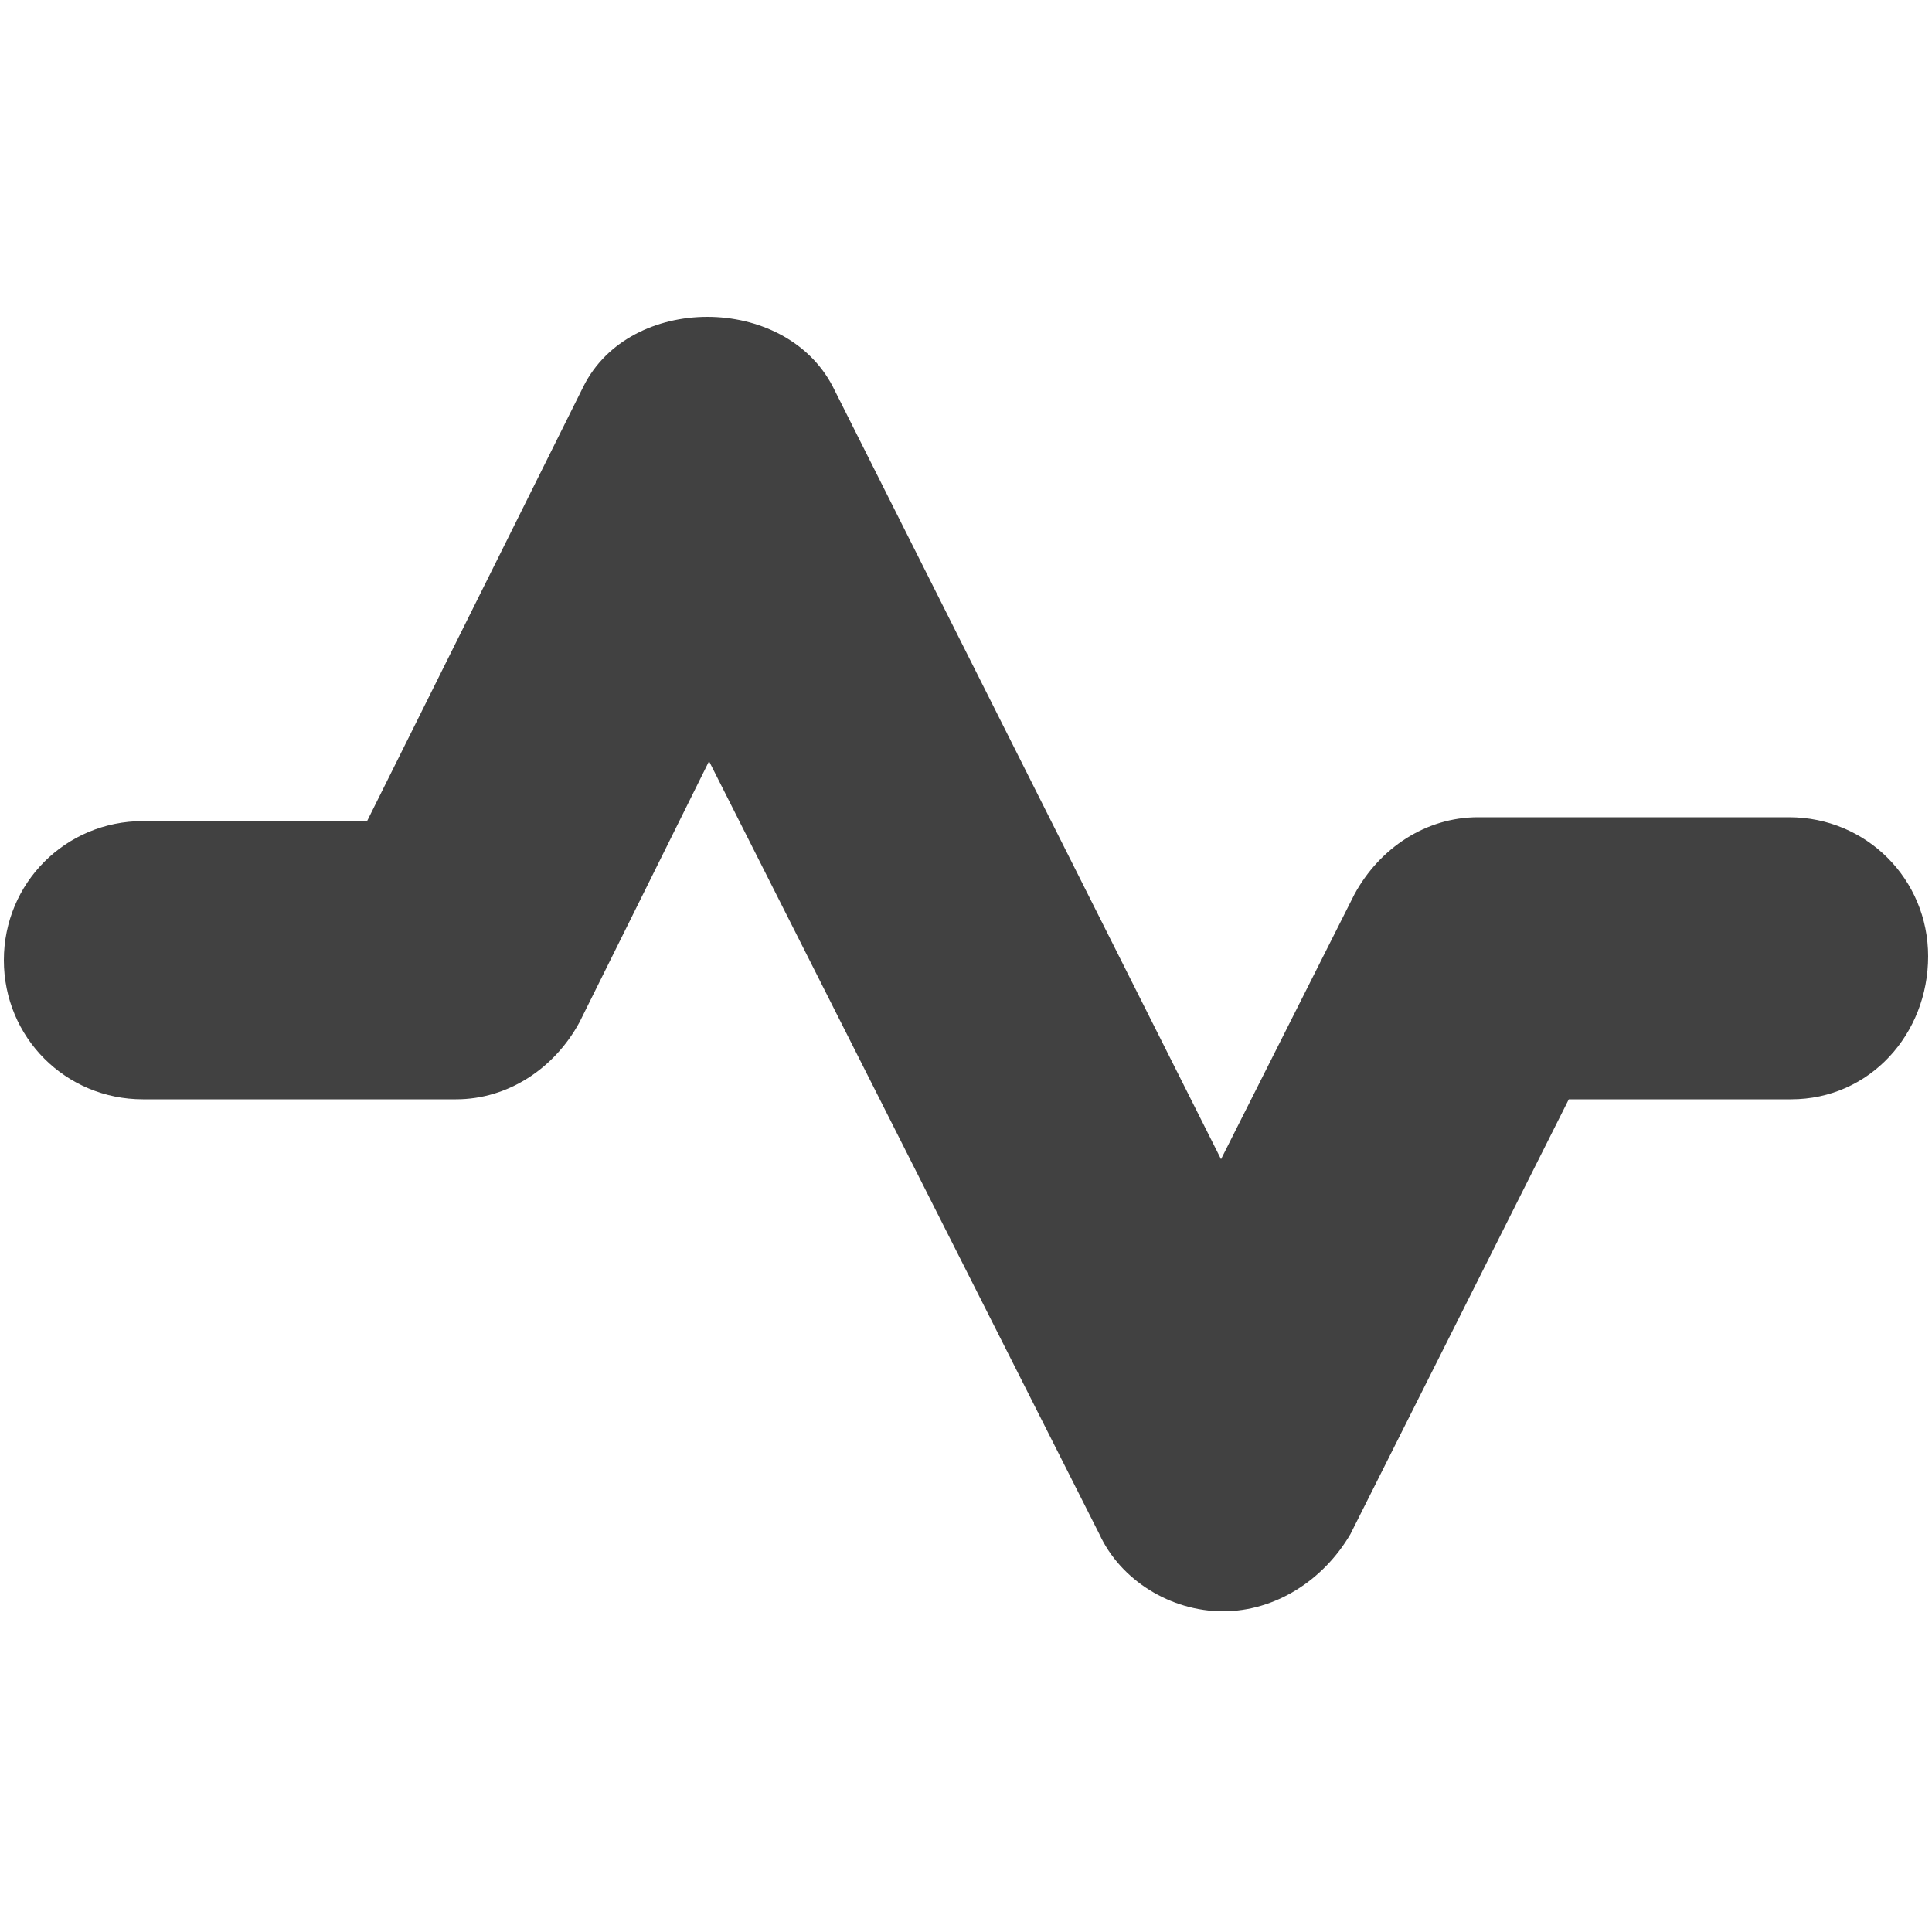
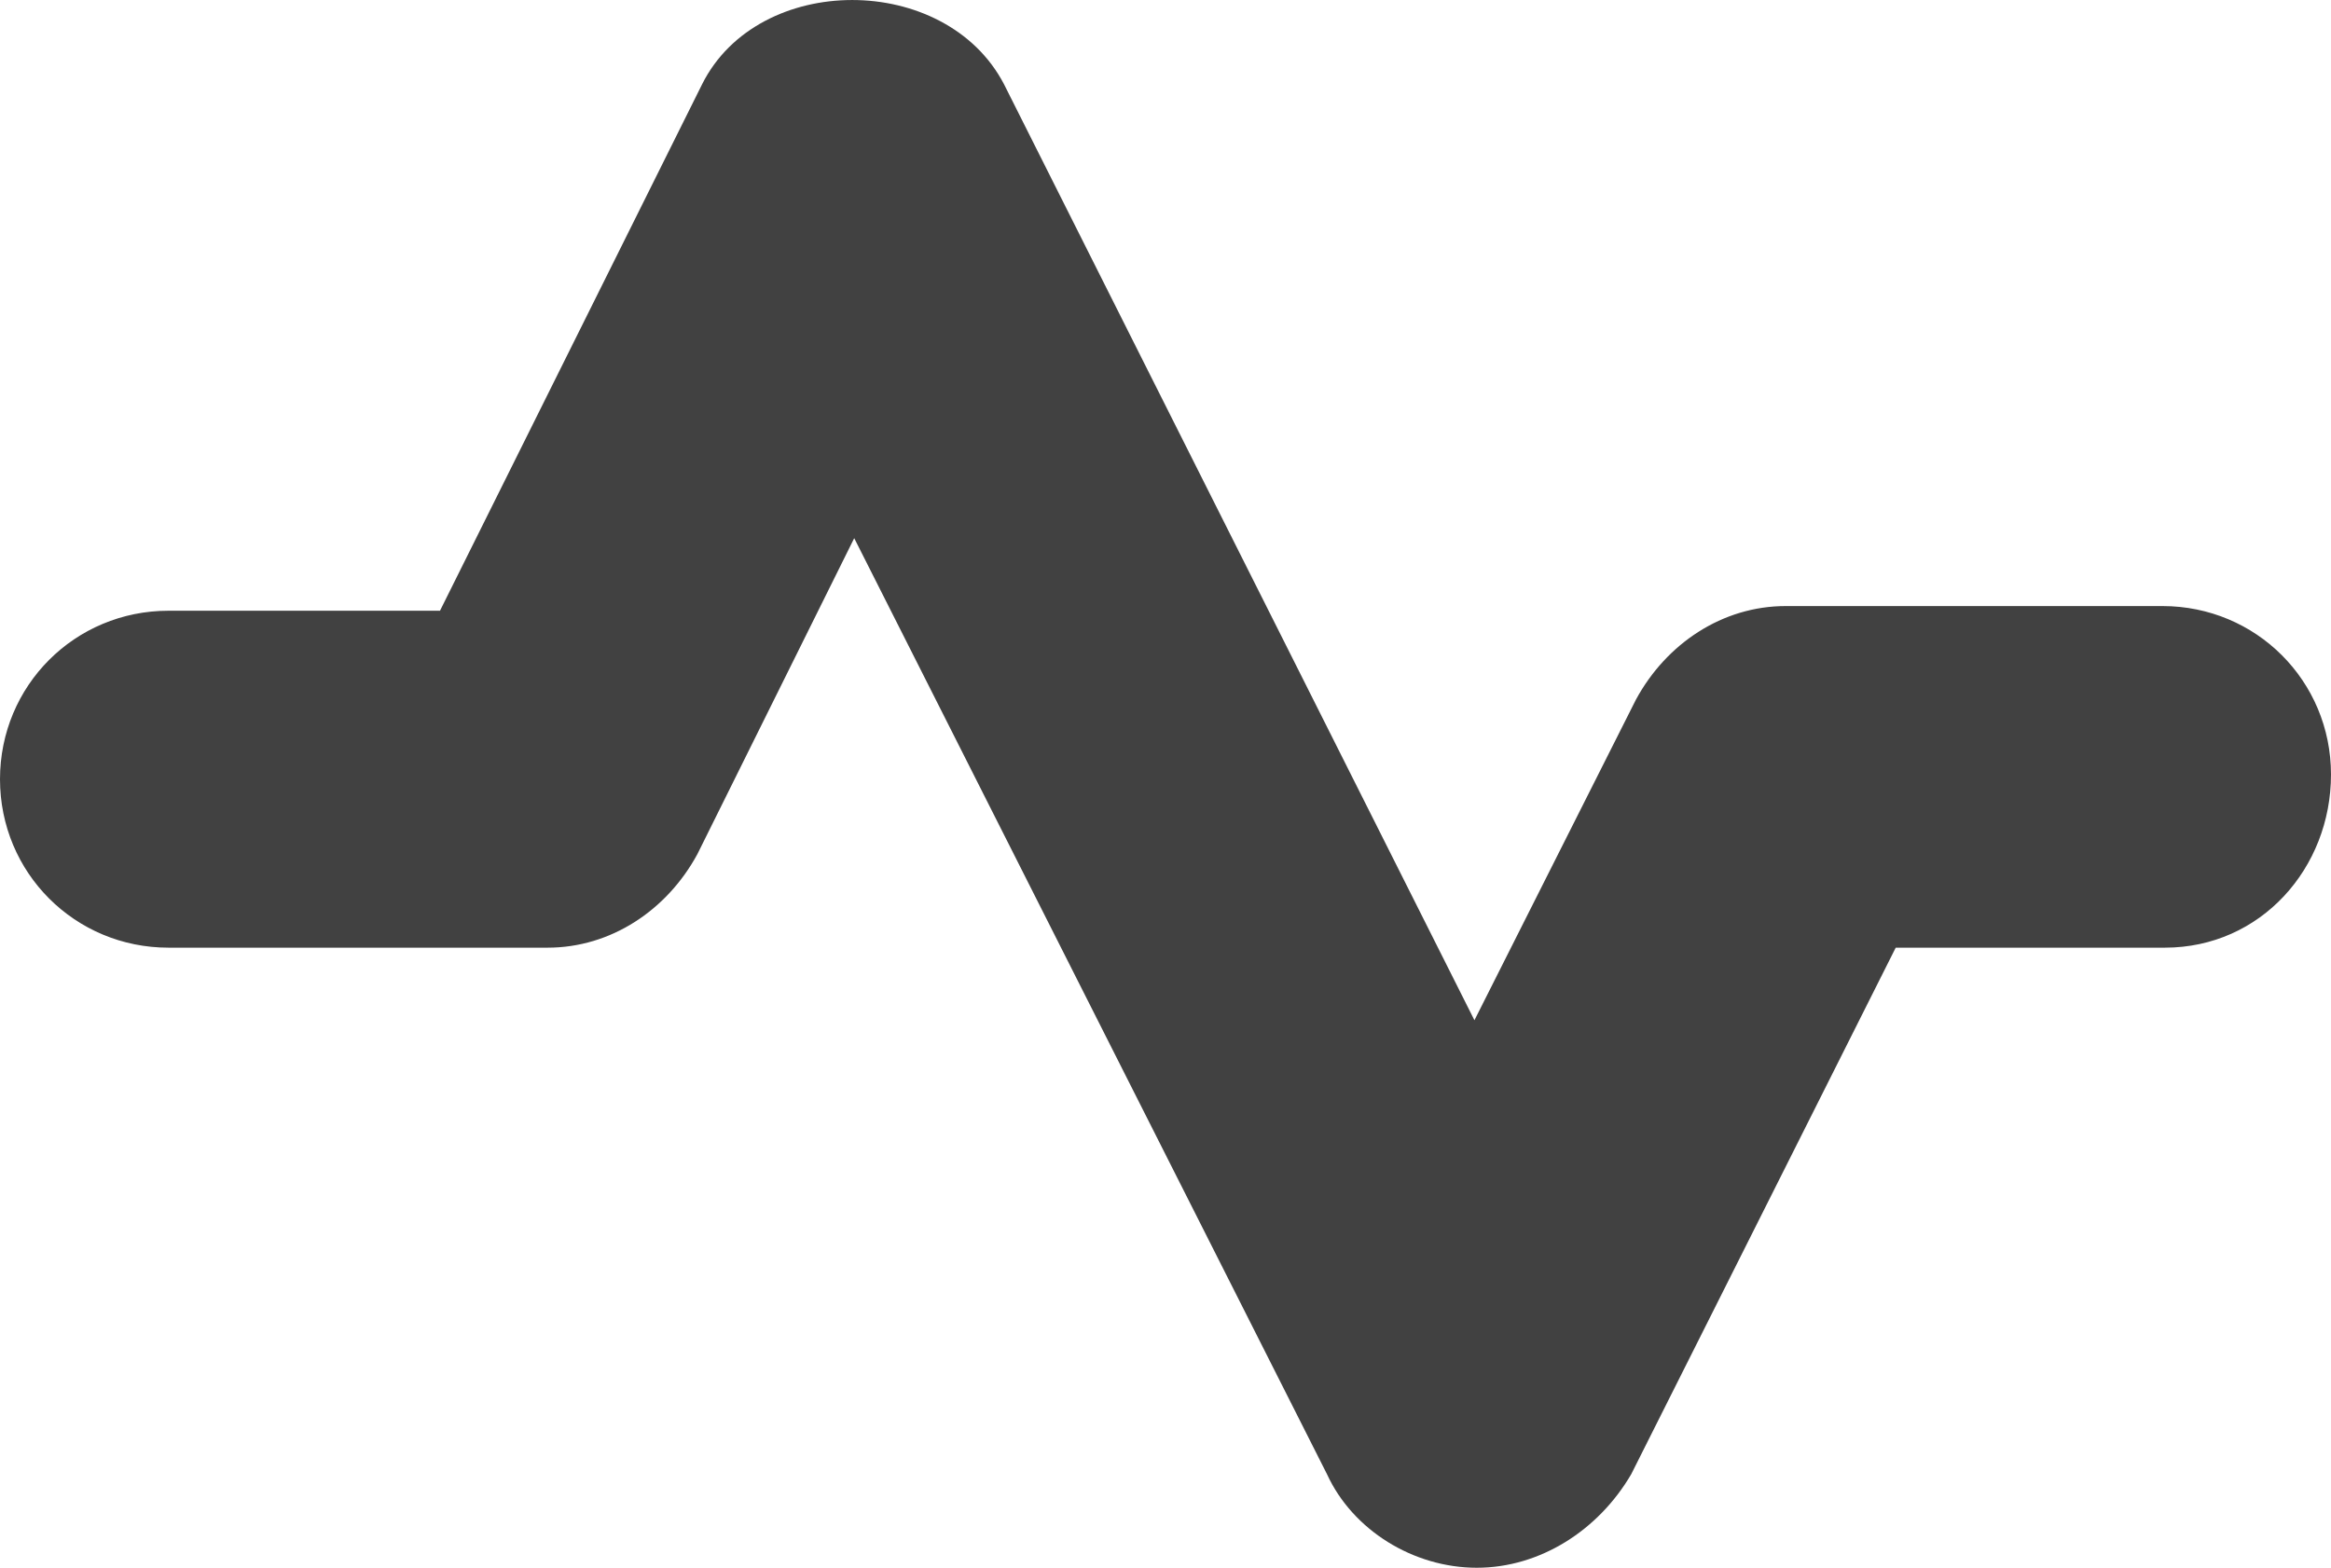
- <svg xmlns="http://www.w3.org/2000/svg" version="1.1" id="Layer_1" x="0px" y="0px" viewBox="0 0 100 100" style="enable-background:new 0 0 100 100;" xml:space="preserve">
-   <style type="text/css">
+ <svg xmlns="http://www.w3.org/2000/svg" version="1.1" id="Layer_1" x="0px" y="0px" viewBox="0 0 74.328 50" xml:space="preserve" width="74.328" height="50">
+   <defs id="defs9" />
+   <style type="text/css" id="style2">
	.st0{fill:#414141;}
</style>
-   <path class="st0" d="M92.7,56.9H81.2L69.9,79.4c-1.4,2.4-3.9,4-6.6,4s-5.3-1.6-6.4-4l-20.2-40l-6.7,13.5c-1.3,2.4-3.7,4-6.4,4H7.4  c-4,0-7.2-3.2-7.2-7.2s3.2-7.2,7.2-7.2H19l11.2-22.5c2.4-4.8,10.4-4.8,12.9,0l20.1,40l6.9-13.7c1.3-2.4,3.7-4,6.4-4h16.1  c4,0,7.2,3.2,7.2,7.2S96.8,56.9,92.7,56.9z" />
+   <path class="st0" d="m 69.03,30.224 h -8.582 L 52.015,47.015 C 50.97,48.806 49.104,50 47.09,50 45.075,50 43.134,48.806 42.313,47.015 l -15.075,-29.851 -5,10.075 c -0.97,1.791 -2.761,2.985 -4.776,2.985 H 5.373 C 2.388,30.224 0,27.836 0,24.851 0,21.866 2.388,19.478 5.373,19.478 H 14.03 L 22.388,2.687 c 1.791,-3.582 7.761,-3.582 9.627,0 l 15,29.851 5.149,-10.224 c 0.97,-1.791 2.761,-2.985 4.776,-2.985 h 12.015 c 2.985,0 5.373,2.388 5.373,5.373 0,2.985 -2.239,5.522 -5.299,5.522 z" id="path4" style="fill:#414141;stroke-width:0.746" />
</svg>
